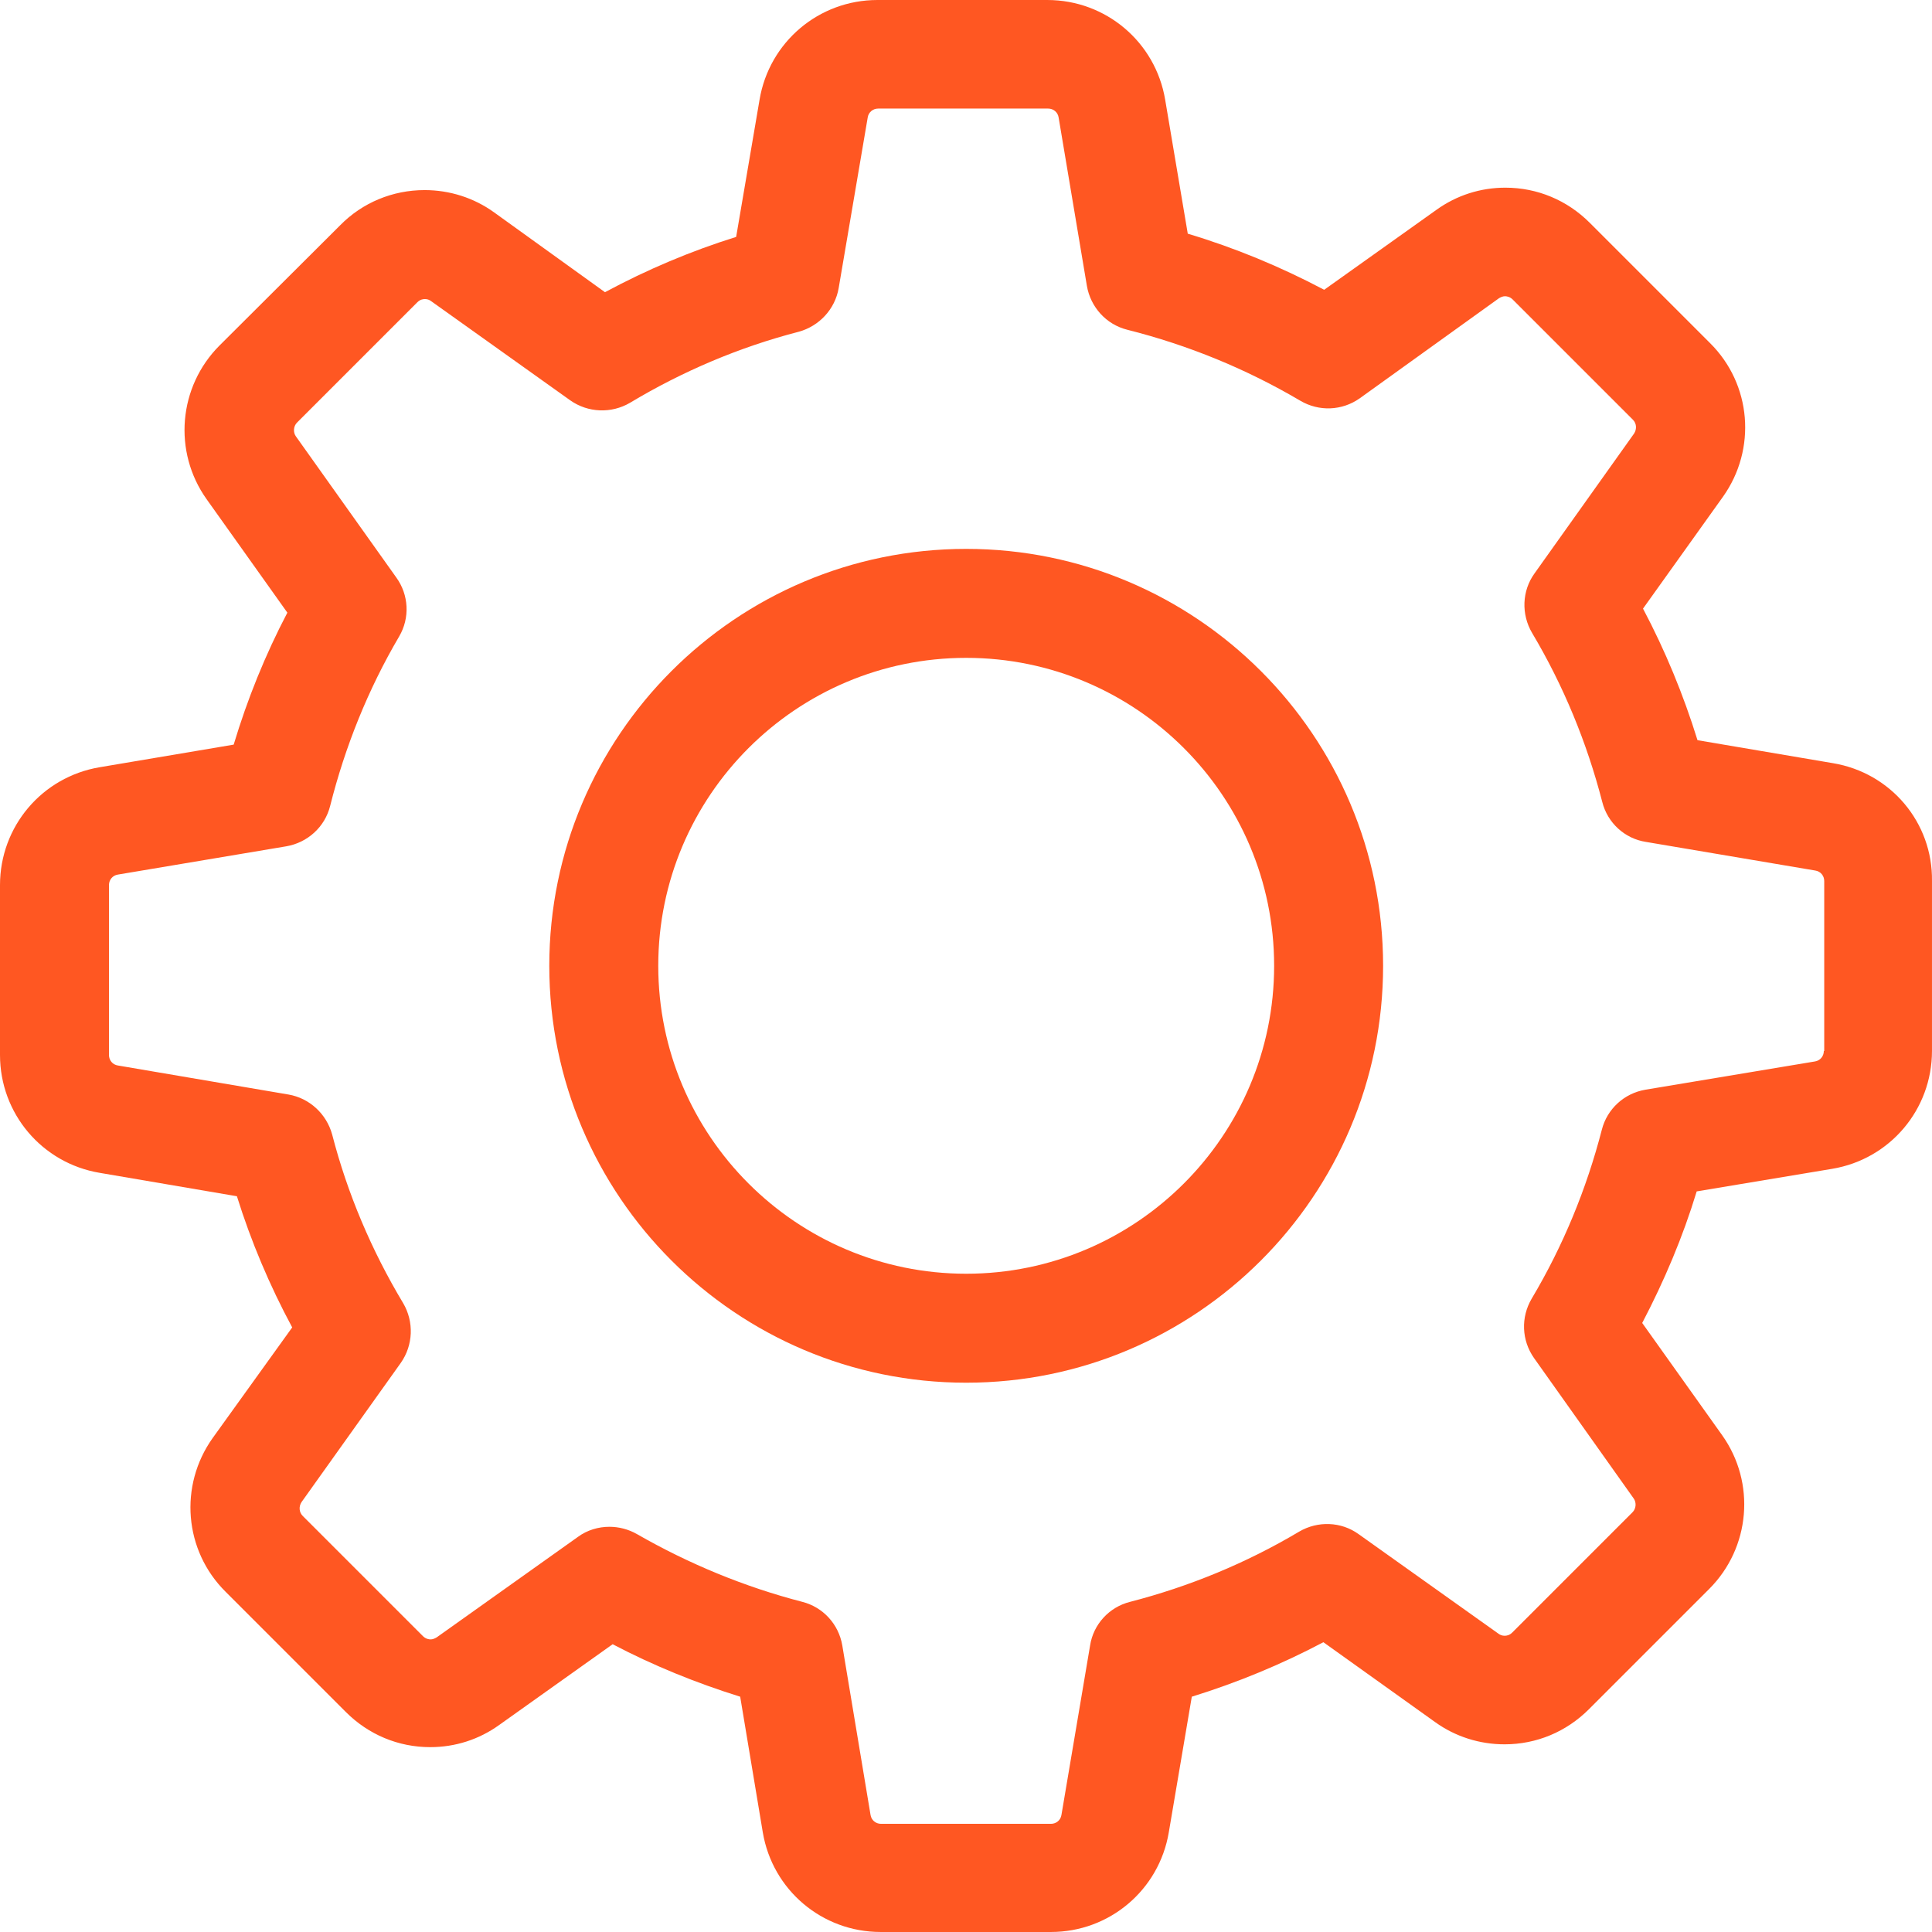
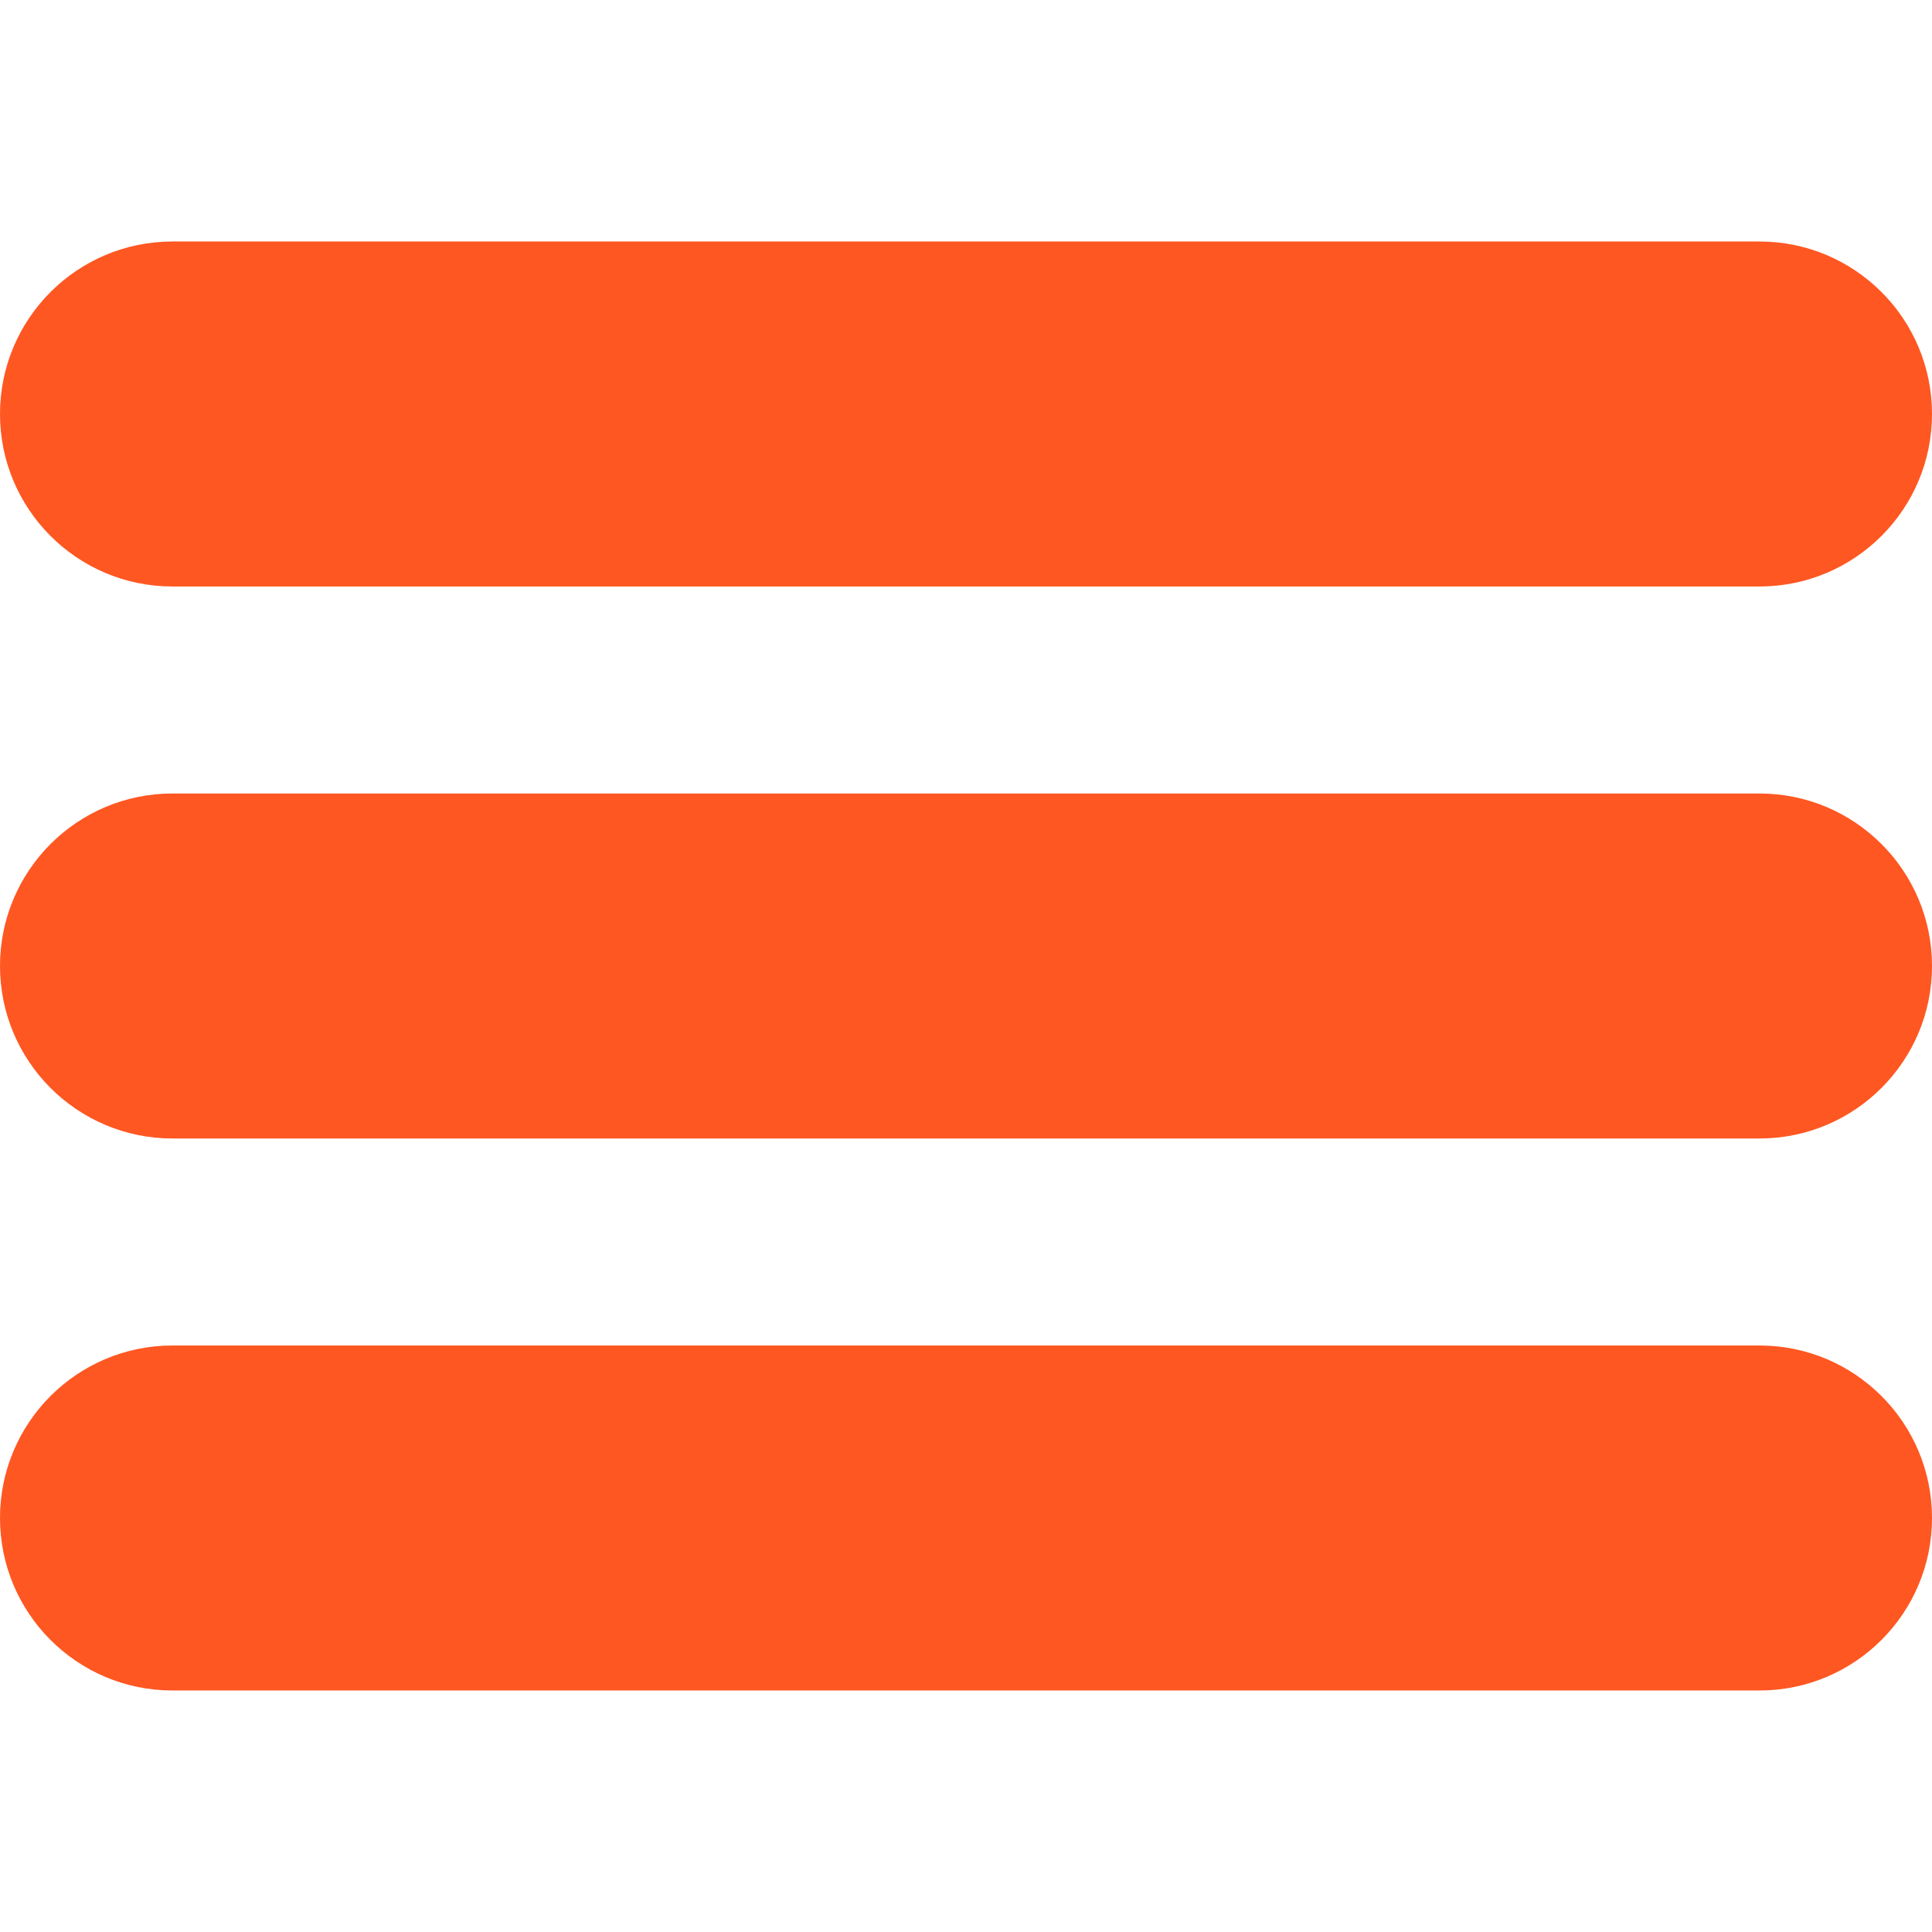
- <svg xmlns="http://www.w3.org/2000/svg" version="1.1" id="Capa_1" x="0px" y="0px" viewBox="0 0 478.703 478.703" style="enable-background:new 0 0 478.703 478.703;" xml:space="preserve" width="29px" height="29px">
-   <g>
-     <g>
-       <path d="M454.2,189.101l-33.6-5.7c-3.5-11.3-8-22.2-13.5-32.6l19.8-27.7c8.4-11.8,7.1-27.9-3.2-38.1l-29.8-29.8    c-5.6-5.6-13-8.7-20.9-8.7c-6.2,0-12.1,1.9-17.1,5.5l-27.8,19.8c-10.8-5.7-22.1-10.4-33.8-13.9l-5.6-33.2    c-2.4-14.3-14.7-24.7-29.2-24.7h-42.1c-14.5,0-26.8,10.4-29.2,24.7l-5.8,34c-11.2,3.5-22.1,8.1-32.5,13.7l-27.5-19.8    c-5-3.6-11-5.5-17.2-5.5c-7.9,0-15.4,3.1-20.9,8.7l-29.9,29.8c-10.2,10.2-11.6,26.3-3.2,38.1l20,28.1    c-5.5,10.5-9.9,21.4-13.3,32.7l-33.2,5.6c-14.3,2.4-24.7,14.7-24.7,29.2v42.1c0,14.5,10.4,26.8,24.7,29.2l34,5.8    c3.5,11.2,8.1,22.1,13.7,32.5l-19.7,27.4c-8.4,11.8-7.1,27.9,3.2,38.1l29.8,29.8c5.6,5.6,13,8.7,20.9,8.7c6.2,0,12.1-1.9,17.1-5.5    l28.1-20c10.1,5.3,20.7,9.6,31.6,13l5.6,33.6c2.4,14.3,14.7,24.7,29.2,24.7h42.2c14.5,0,26.8-10.4,29.2-24.7l5.7-33.6    c11.3-3.5,22.2-8,32.6-13.5l27.7,19.8c5,3.6,11,5.5,17.2,5.5l0,0c7.9,0,15.3-3.1,20.9-8.7l29.8-29.8c10.2-10.2,11.6-26.3,3.2-38.1    l-19.8-27.8c5.5-10.5,10.1-21.4,13.5-32.6l33.6-5.6c14.3-2.4,24.7-14.7,24.7-29.2v-42.1    C478.9,203.801,468.5,191.501,454.2,189.101z M451.9,260.401c0,1.3-0.9,2.4-2.2,2.6l-42,7c-5.3,0.9-9.5,4.8-10.8,9.9    c-3.8,14.7-9.6,28.8-17.4,41.9c-2.7,4.6-2.5,10.3,0.6,14.7l24.7,34.8c0.7,1,0.6,2.5-0.3,3.4l-29.8,29.8c-0.7,0.7-1.4,0.8-1.9,0.8    c-0.6,0-1.1-0.2-1.5-0.5l-34.7-24.7c-4.3-3.1-10.1-3.3-14.7-0.6c-13.1,7.8-27.2,13.6-41.9,17.4c-5.2,1.3-9.1,5.6-9.9,10.8l-7.1,42    c-0.2,1.3-1.3,2.2-2.6,2.2h-42.1c-1.3,0-2.4-0.9-2.6-2.2l-7-42c-0.9-5.3-4.8-9.5-9.9-10.8c-14.3-3.7-28.1-9.4-41-16.8    c-2.1-1.2-4.5-1.8-6.8-1.8c-2.7,0-5.5,0.8-7.8,2.5l-35,24.9c-0.5,0.3-1,0.5-1.5,0.5c-0.4,0-1.2-0.1-1.9-0.8l-29.8-29.8    c-0.9-0.9-1-2.3-0.3-3.4l24.6-34.5c3.1-4.4,3.3-10.2,0.6-14.8c-7.8-13-13.8-27.1-17.6-41.8c-1.4-5.1-5.6-9-10.8-9.9l-42.3-7.2    c-1.3-0.2-2.2-1.3-2.2-2.6v-42.1c0-1.3,0.9-2.4,2.2-2.6l41.7-7c5.3-0.9,9.6-4.8,10.9-10c3.7-14.7,9.4-28.9,17.1-42    c2.7-4.6,2.4-10.3-0.7-14.6l-24.9-35c-0.7-1-0.6-2.5,0.3-3.4l29.8-29.8c0.7-0.7,1.4-0.8,1.9-0.8c0.6,0,1.1,0.2,1.5,0.5l34.5,24.6    c4.4,3.1,10.2,3.3,14.8,0.6c13-7.8,27.1-13.8,41.8-17.6c5.1-1.4,9-5.6,9.9-10.8l7.2-42.3c0.2-1.3,1.3-2.2,2.6-2.2h42.1    c1.3,0,2.4,0.9,2.6,2.2l7,41.7c0.9,5.3,4.8,9.6,10,10.9c15.1,3.8,29.5,9.7,42.9,17.6c4.6,2.7,10.3,2.5,14.7-0.6l34.5-24.8    c0.5-0.3,1-0.5,1.5-0.5c0.4,0,1.2,0.1,1.9,0.8l29.8,29.8c0.9,0.9,1,2.3,0.3,3.4l-24.7,34.7c-3.1,4.3-3.3,10.1-0.6,14.7    c7.8,13.1,13.6,27.2,17.4,41.9c1.3,5.2,5.6,9.1,10.8,9.9l42,7.1c1.3,0.2,2.2,1.3,2.2,2.6v42.1H451.9z" fill="#ff5722" />
-       <path d="M239.4,136.001c-57,0-103.3,46.3-103.3,103.3s46.3,103.3,103.3,103.3s103.3-46.3,103.3-103.3S296.4,136.001,239.4,136.001    z M239.4,315.601c-42.1,0-76.3-34.2-76.3-76.3s34.2-76.3,76.3-76.3s76.3,34.2,76.3,76.3S281.5,315.601,239.4,315.601z" fill="#ff5722" />
-     </g>
+ <svg xmlns="http://www.w3.org/2000/svg" version="1.1" id="Capa_1" x="0px" y="0px" viewBox="0 0 250.579 250.579" style="enable-background:new 0 0 250.579 250.579;" xml:space="preserve" width="25px" height="25px">
+   <g id="Menu">
+     <path style="fill-rule:evenodd;clip-rule:evenodd;" d="M22.373,76.068h205.832c12.356,0,22.374-10.017,22.374-22.373   c0-12.356-10.017-22.373-22.374-22.373H22.373C10.017,31.323,0,41.339,0,53.696C0,66.052,10.017,76.068,22.373,76.068z    M228.205,102.916H22.373C10.017,102.916,0,112.933,0,125.289c0,12.357,10.017,22.373,22.373,22.373h205.832   c12.356,0,22.374-10.016,22.374-22.373C250.579,112.933,240.561,102.916,228.205,102.916z M228.205,174.51H22.373   C10.017,174.51,0,184.526,0,196.883c0,12.356,10.017,22.373,22.373,22.373h205.832c12.356,0,22.374-10.017,22.374-22.373   C250.579,184.526,240.561,174.51,228.205,174.51z" fill="#ff5722" />
  </g>
  <g>
</g>
  <g>
</g>
  <g>
</g>
  <g>
</g>
  <g>
</g>
  <g>
</g>
  <g>
</g>
  <g>
</g>
  <g>
</g>
  <g>
</g>
  <g>
</g>
  <g>
</g>
  <g>
</g>
  <g>
</g>
  <g>
</g>
</svg>
